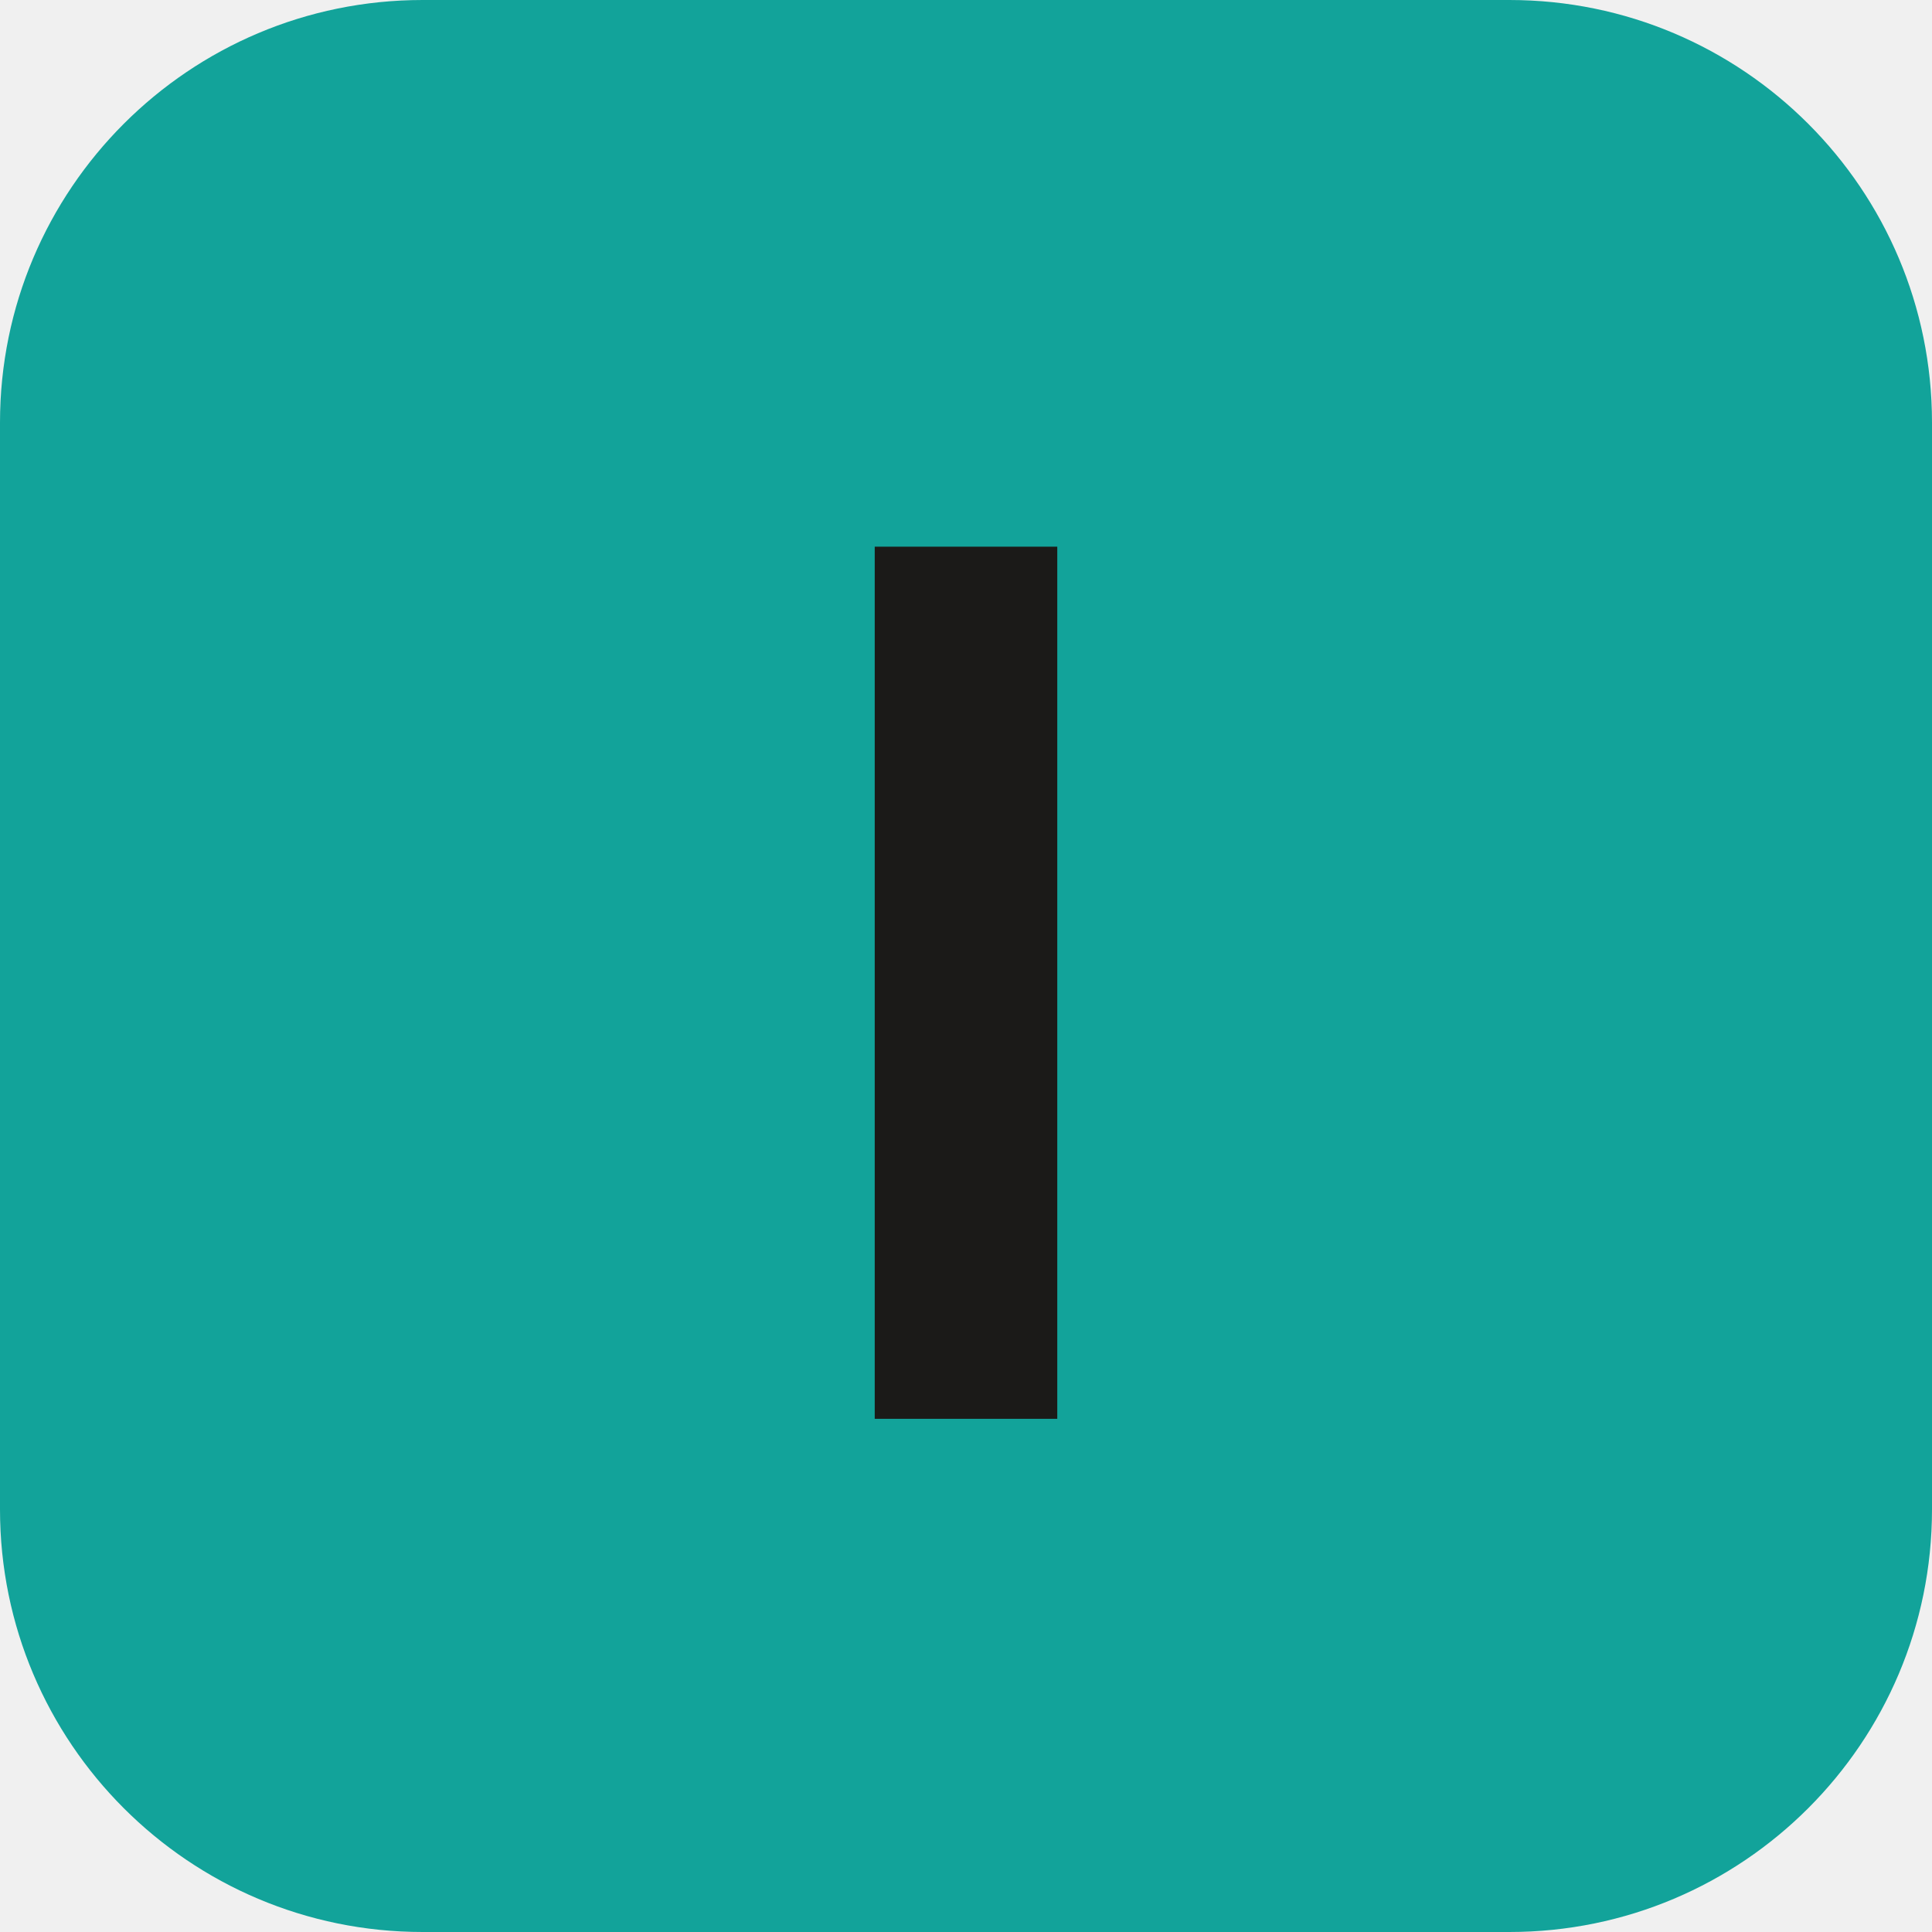
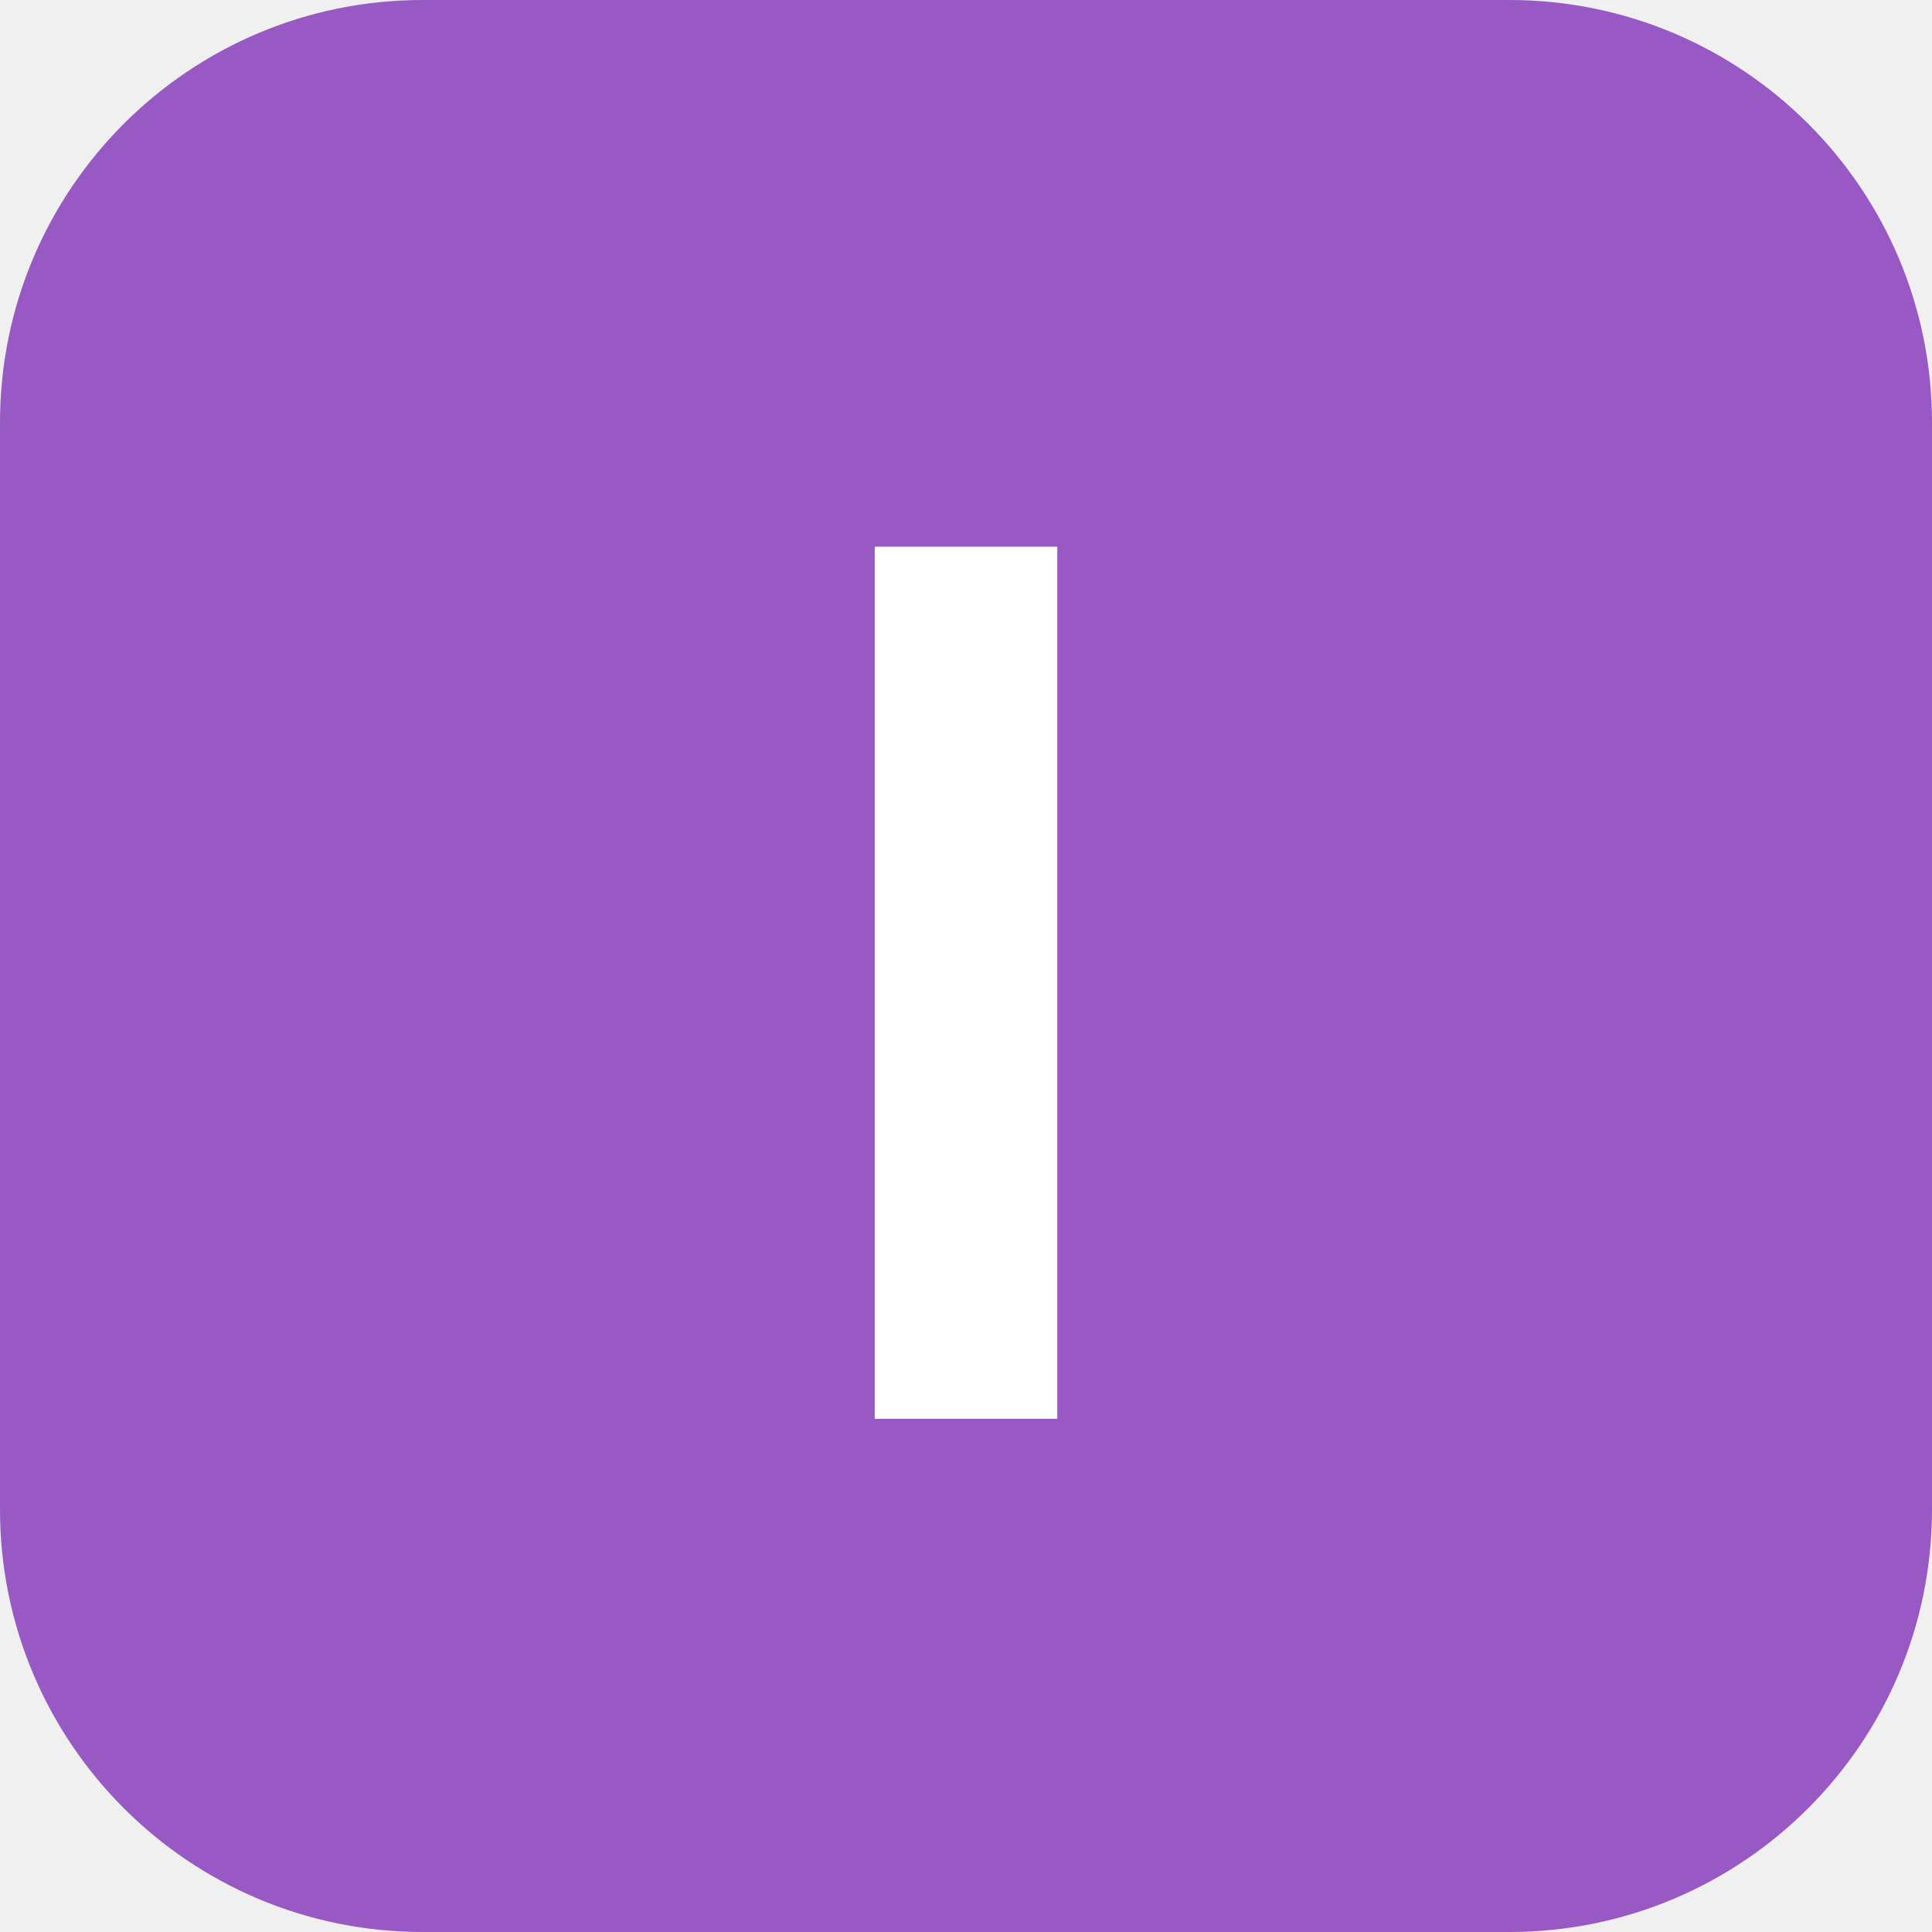
<svg xmlns="http://www.w3.org/2000/svg" viewBox="0 0 64 64">
-   <rect width="64" height="64" rx="14" fill="#12A39A" />
-   <text x="32" y="47" text-anchor="middle" font-family="Archivo, Arial Narrow, Arial, sans-serif" font-weight="900" font-size="42" fill="#1B1A18">I</text>
+   <rect width="64" height="64" rx="14" fill="#9859C5" />
+   <text x="32" y="47" text-anchor="middle" font-family="Archivo, Arial Narrow, Arial, sans-serif" font-weight="900" font-size="42" fill="#FFFFFF">I</text>
</svg>
